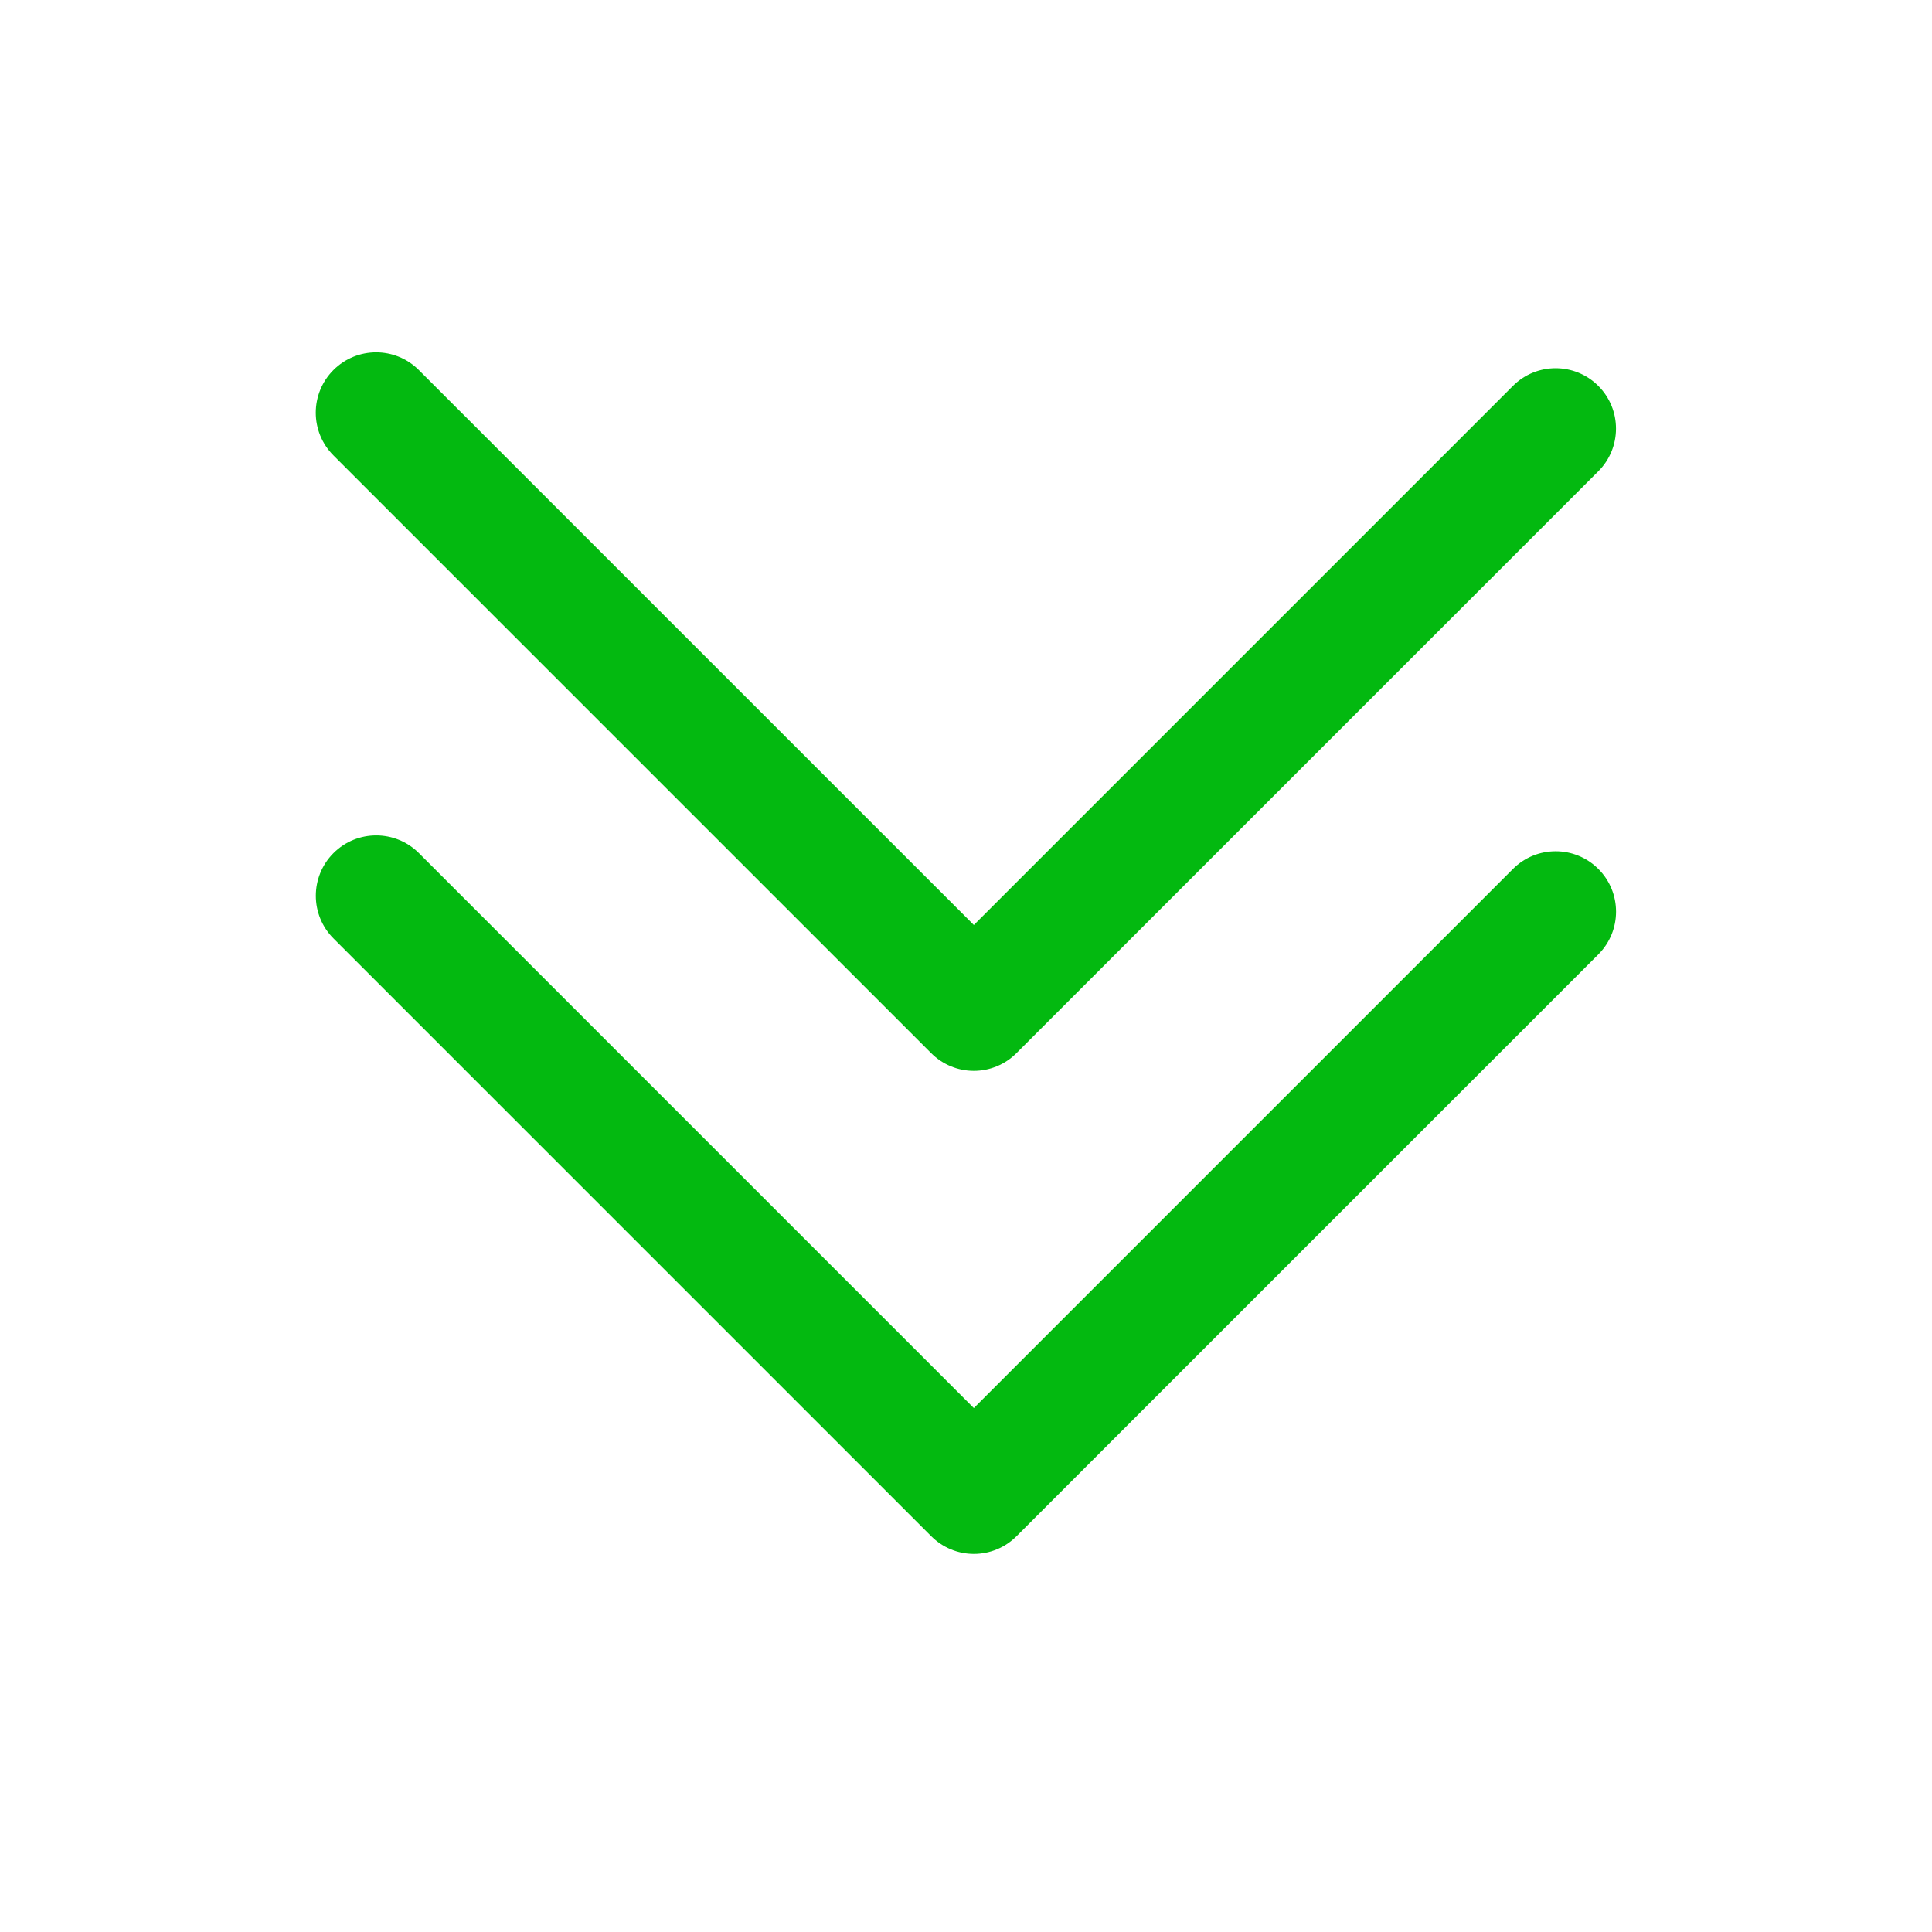
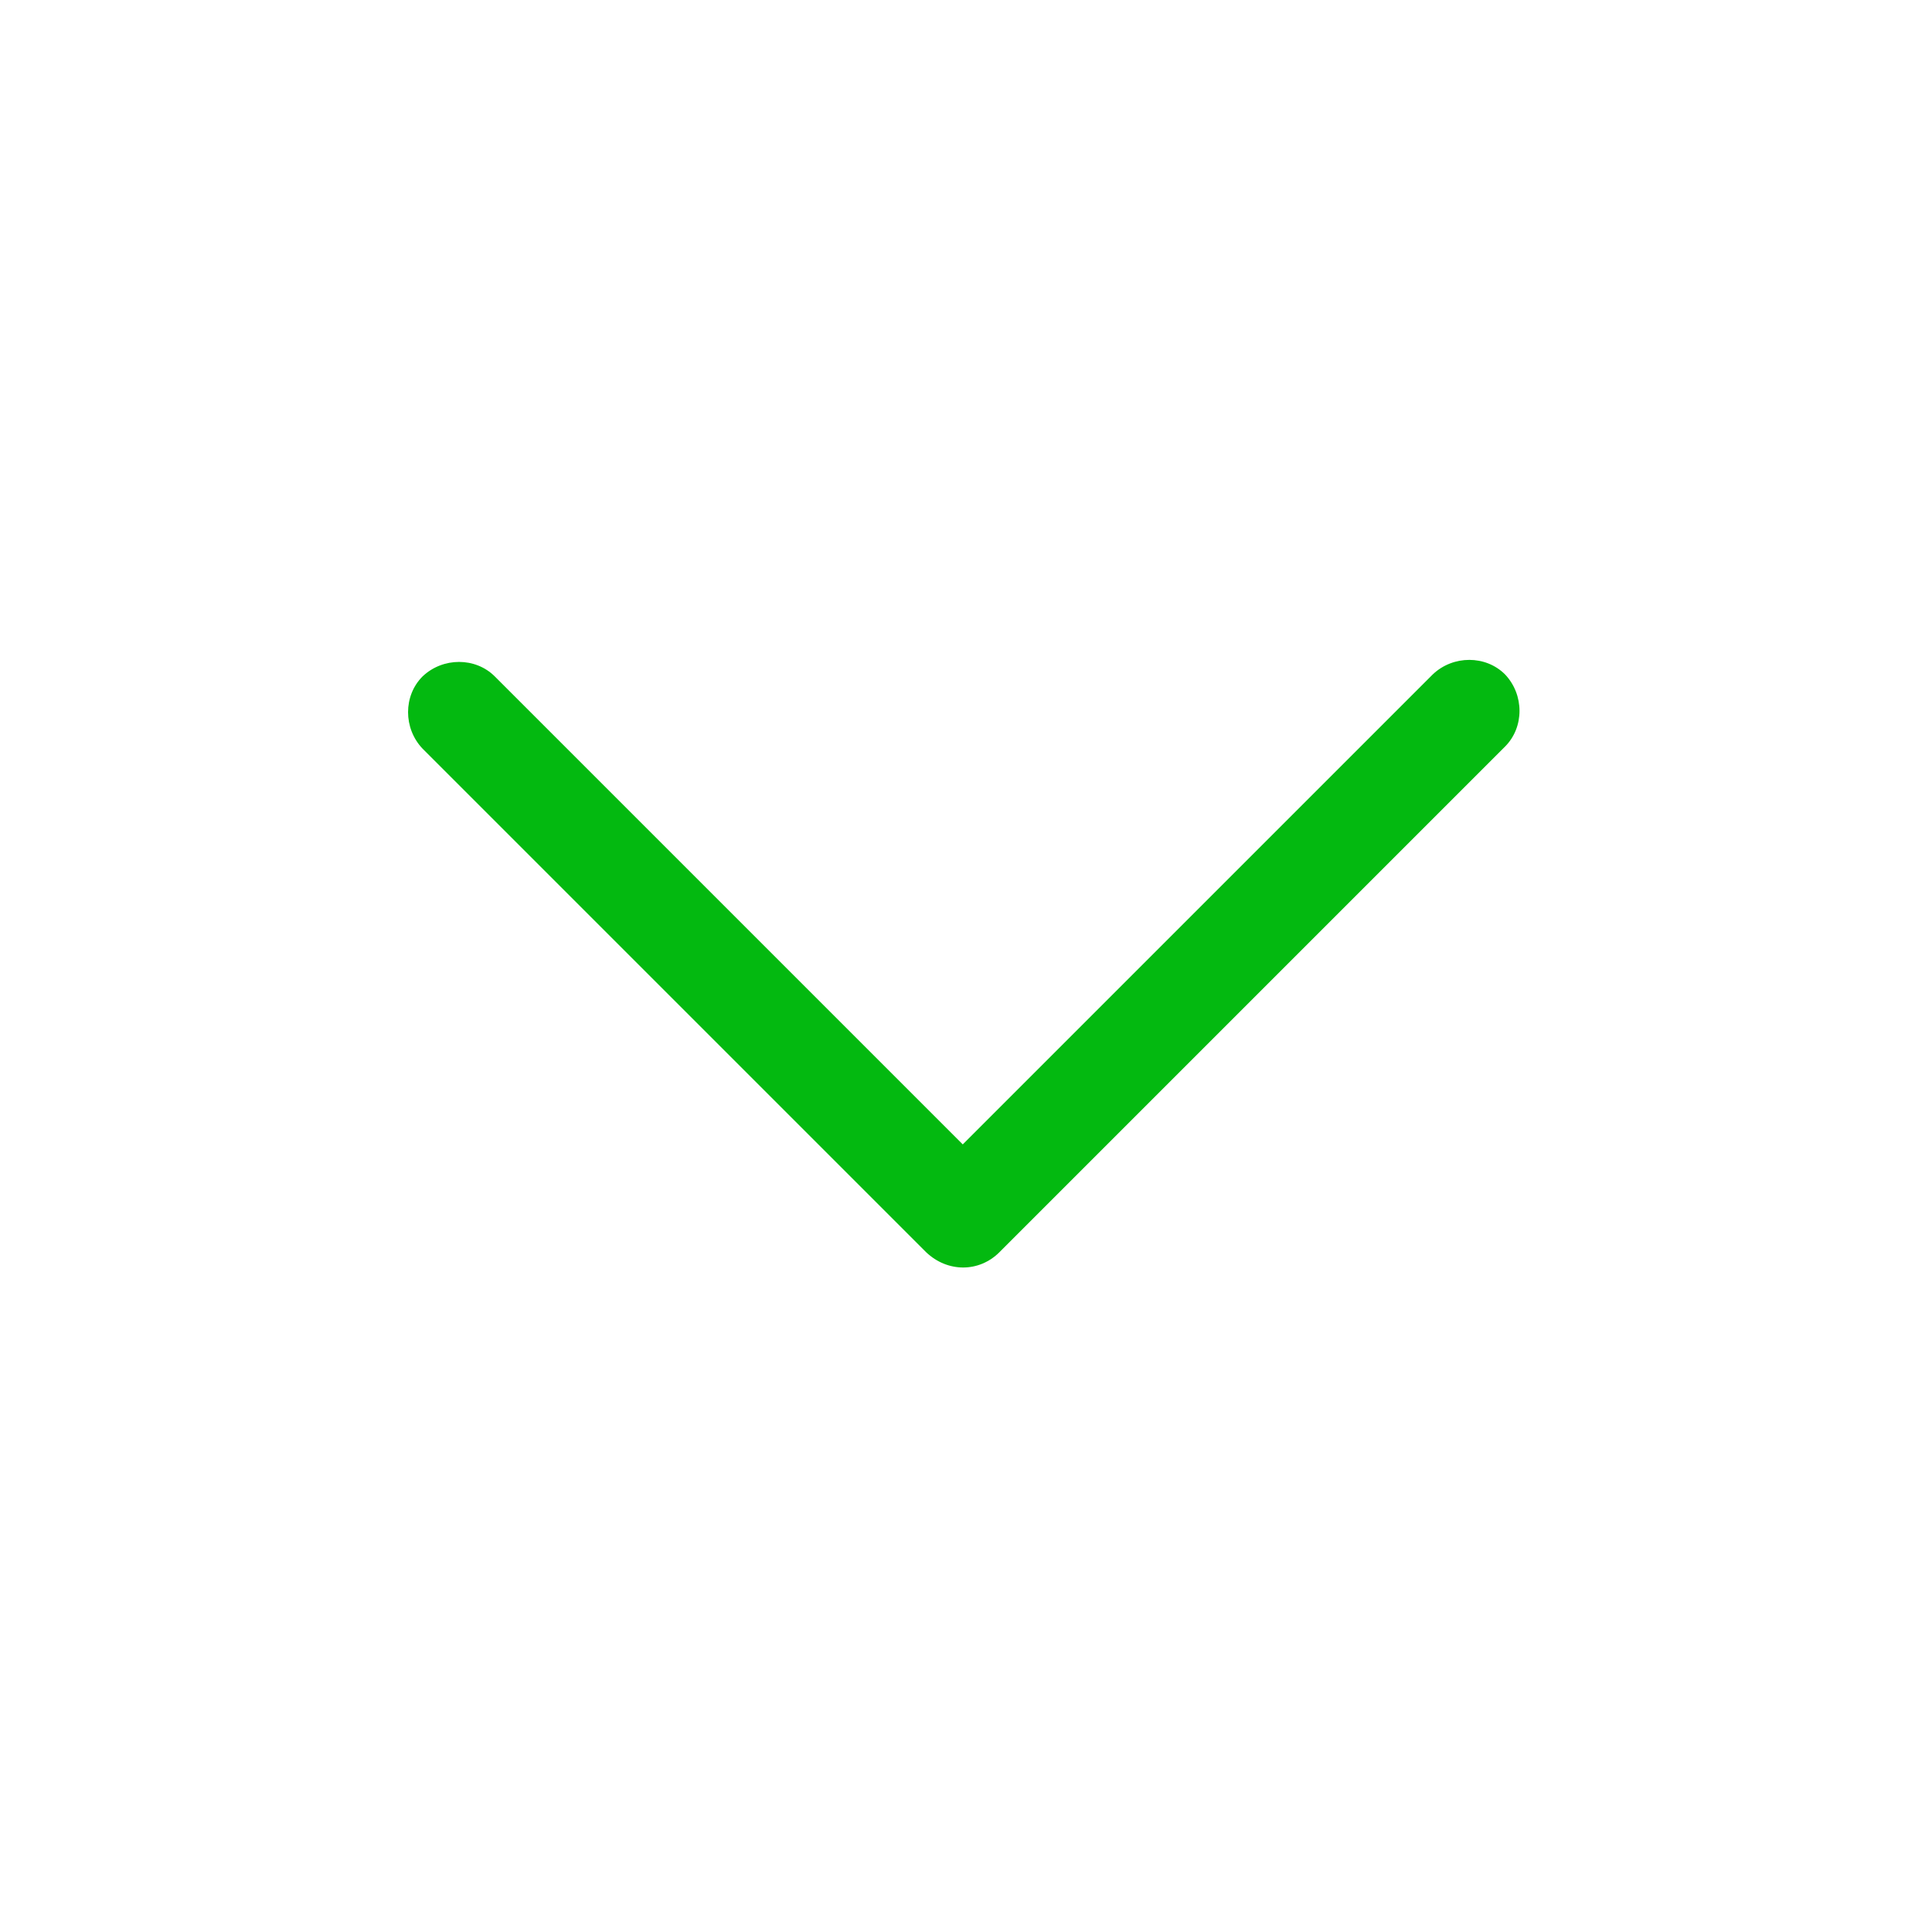
- <svg xmlns="http://www.w3.org/2000/svg" t="1597332279876" class="icon" viewBox="0 0 1024 1024" version="1.1" p-id="46997" width="14" height="14">
+ <svg xmlns="http://www.w3.org/2000/svg" t="1597331040180" class="icon" viewBox="0 0 1024 1024" version="1.1" p-id="22077" width="14" height="14">
  <defs>
    <style type="text/css" />
  </defs>
-   <path d="M493.504 558.144a31.904 31.904 0 0 0 45.28 0l308.352-308.352a31.968 31.968 0 1 0-45.248-45.248L516.16 490.272 221.984 196.128a31.968 31.968 0 1 0-45.248 45.248l316.768 316.768z" p-id="46998" fill="#03b910" />
-   <path d="M801.888 460.576L516.16 746.304 222.016 452.16a31.968 31.968 0 1 0-45.248 45.248l316.768 316.768a31.904 31.904 0 0 0 45.28 0l308.352-308.352a32 32 0 1 0-45.28-45.248z" p-id="46999" fill="#03b910" />
+   <path d="M529.697 663.713l267.991-267.991c10.246-10.246 10.246-27.5 0-38.285-10.246-10.246-27.5-10.246-38.285 0L510.286 606.554 262.25 358.517c-10.246-10.246-27.5-10.246-38.285 0-10.246 10.246-10.246 27.5 0 38.285l266.91 266.909c11.322 10.783 28.038 10.783 38.829 0z" fill="#03b910" p-id="22078" />
</svg>
